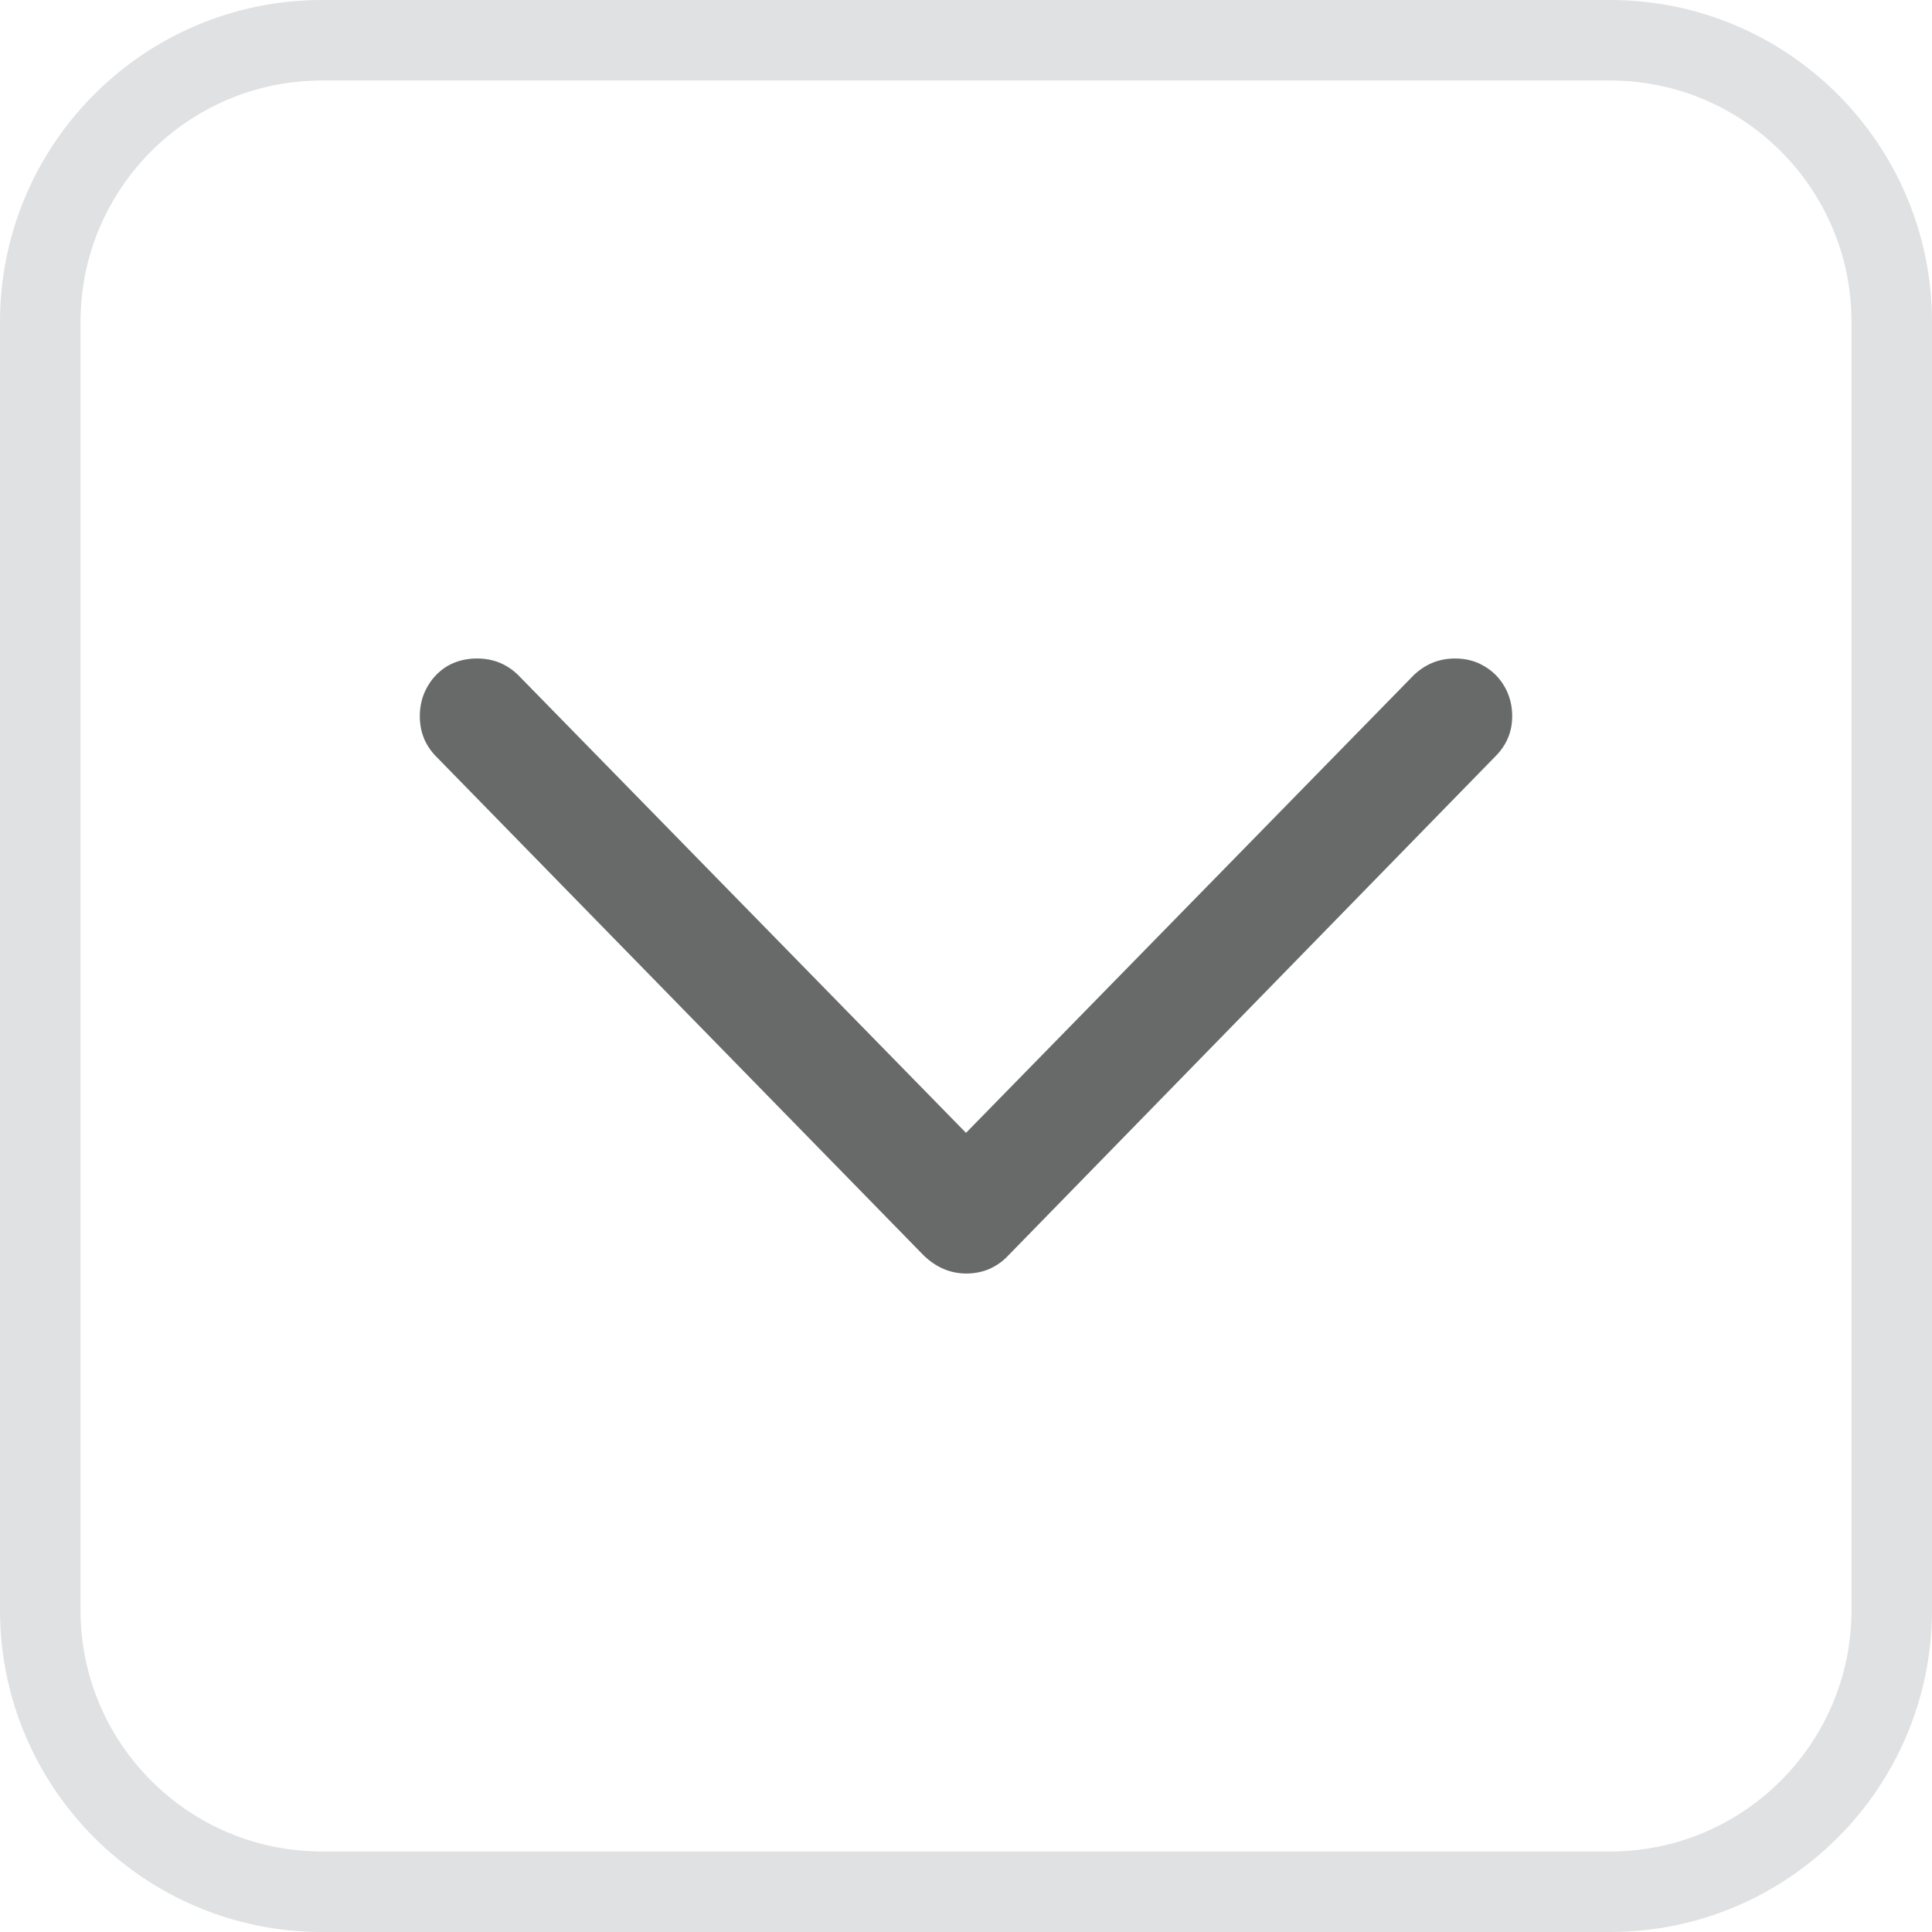
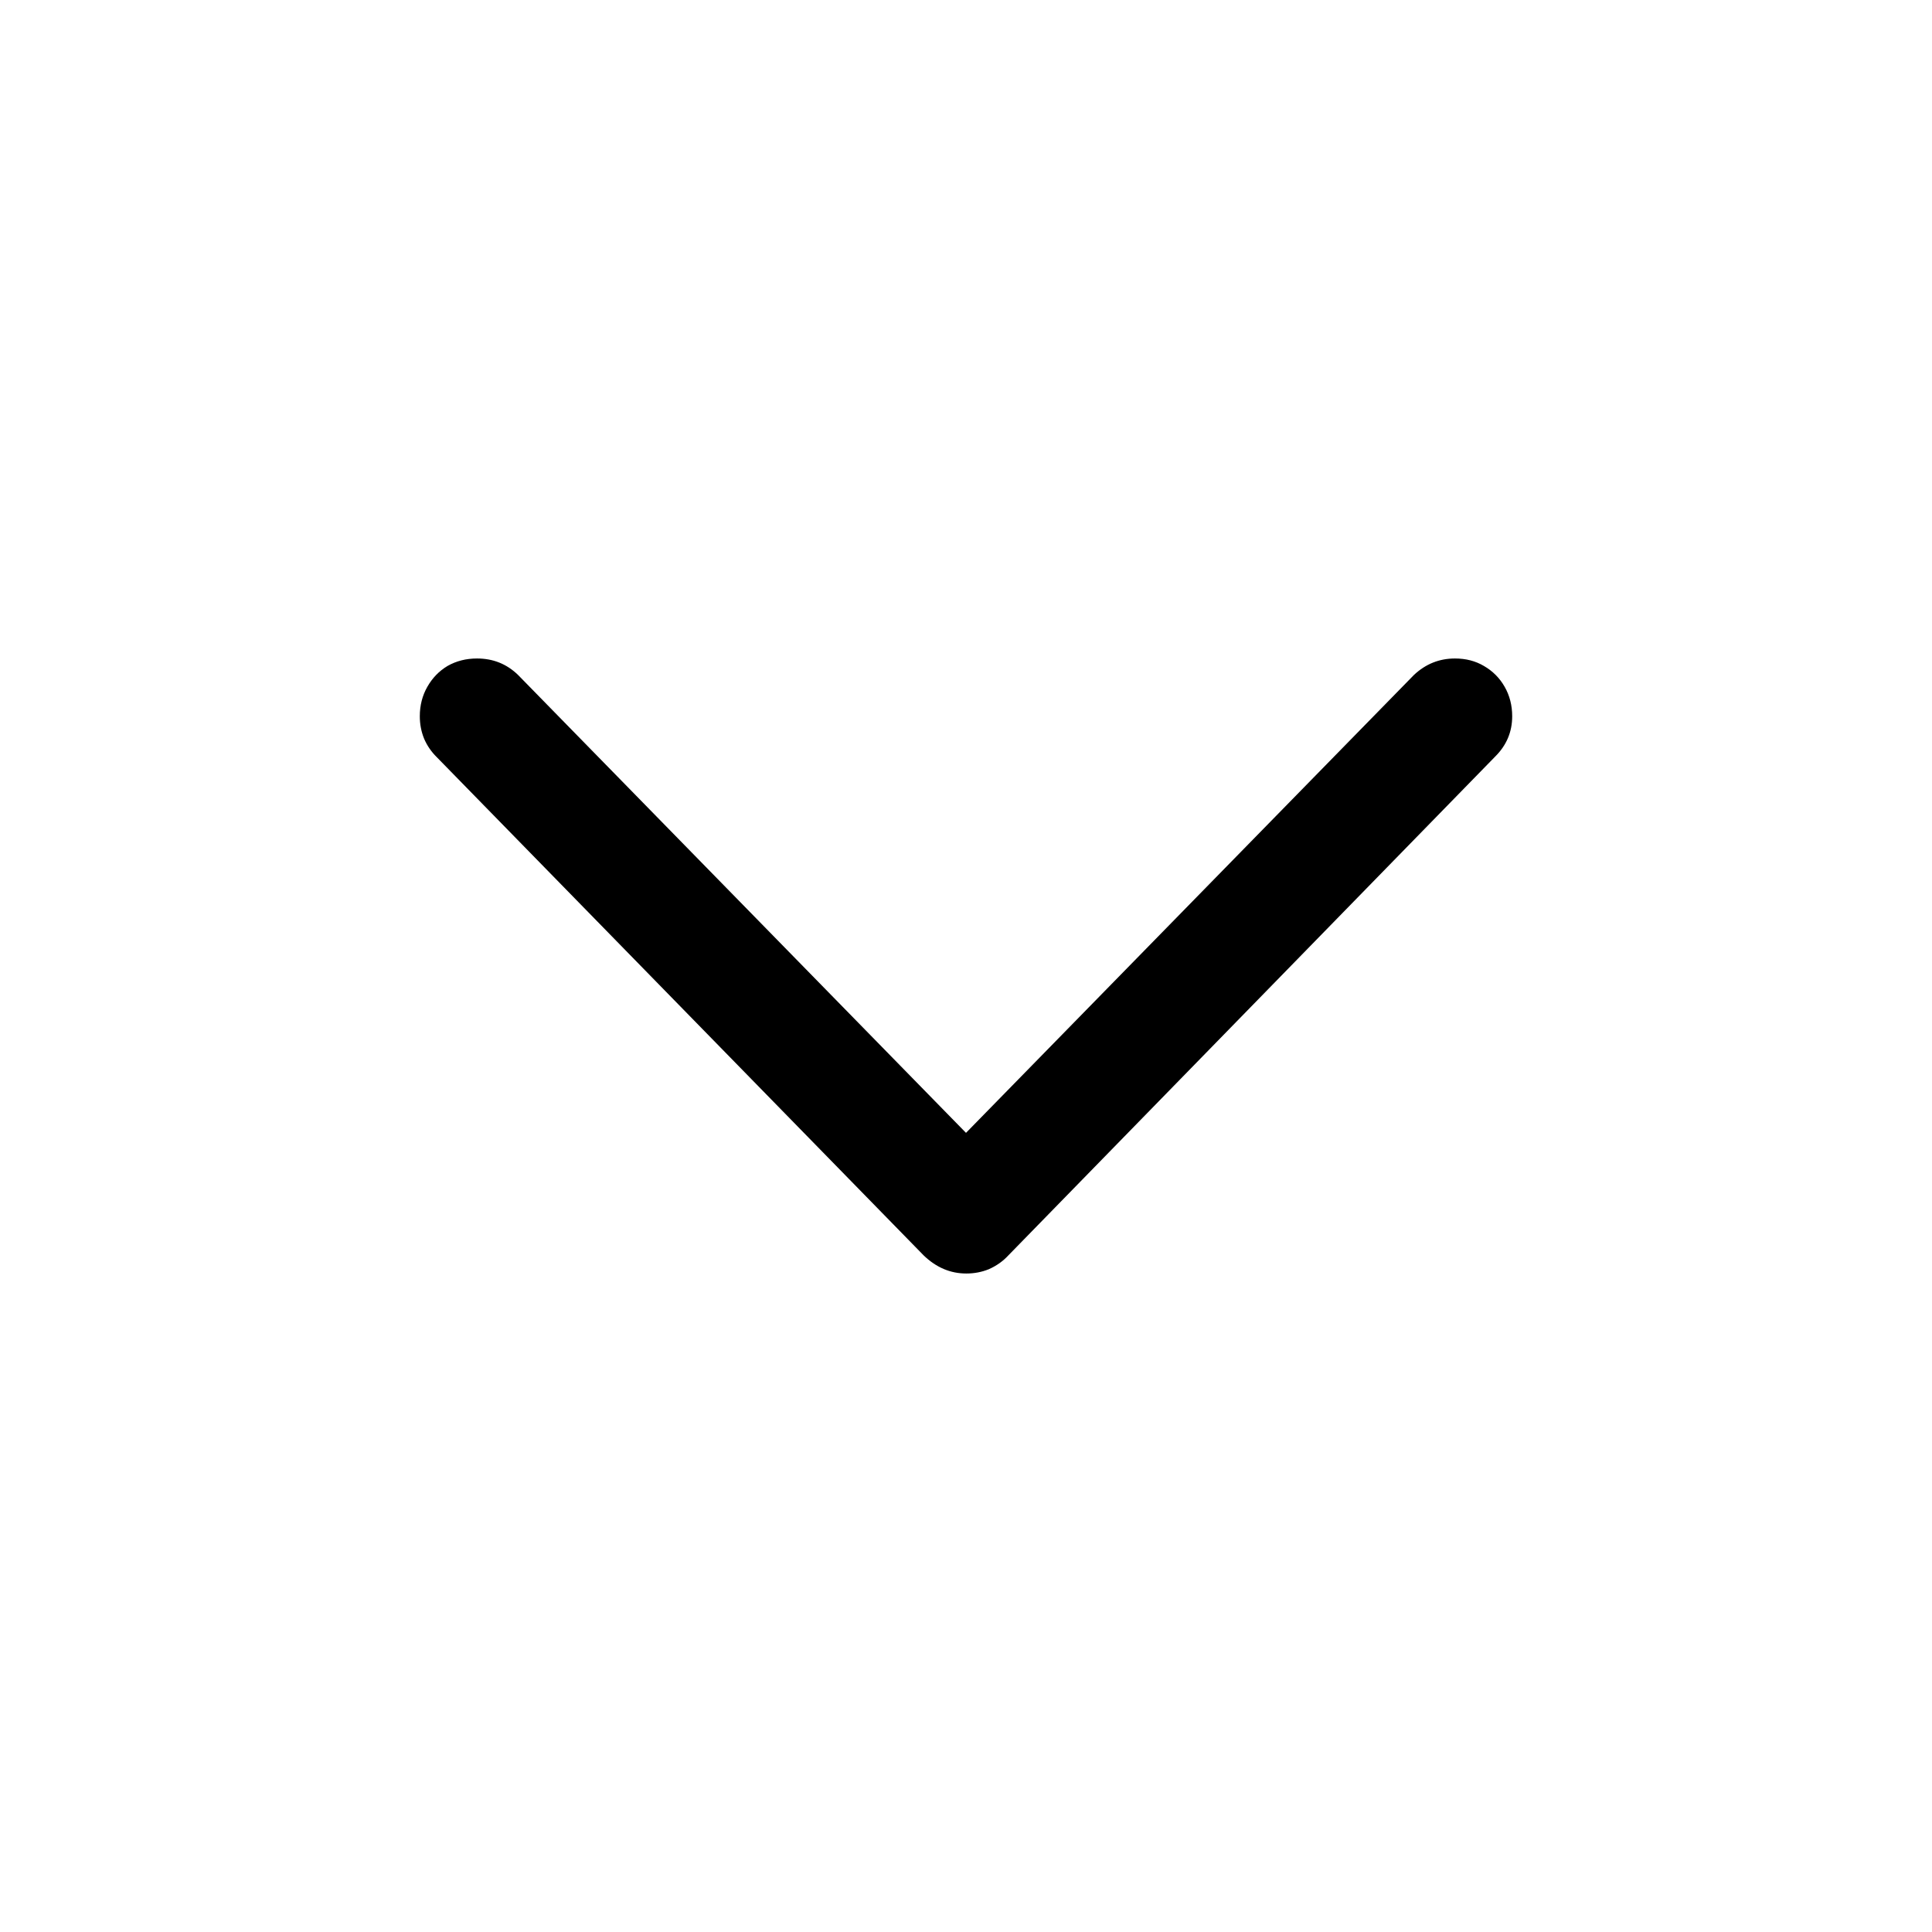
- <svg xmlns="http://www.w3.org/2000/svg" width="24" height="24" viewBox="0 0 24 24" fill="none">
-   <rect x="0.5" y="0.5" width="23" height="23" rx="3.5" stroke="#DFE1E2" />
-   <path d="M12.004 15.82C11.806 15.82 11.629 15.745 11.473 15.594L5.426 9.406C5.358 9.339 5.306 9.263 5.27 9.18C5.233 9.091 5.215 8.997 5.215 8.898C5.215 8.763 5.246 8.641 5.309 8.531C5.371 8.422 5.454 8.336 5.559 8.273C5.668 8.211 5.79 8.18 5.926 8.18C6.124 8.18 6.293 8.247 6.434 8.383L12.418 14.5H11.582L17.566 8.383C17.712 8.247 17.881 8.18 18.074 8.18C18.21 8.18 18.329 8.211 18.434 8.273C18.543 8.336 18.629 8.422 18.691 8.531C18.754 8.641 18.785 8.763 18.785 8.898C18.785 9.091 18.715 9.258 18.574 9.398L12.527 15.594C12.46 15.667 12.379 15.724 12.285 15.766C12.197 15.802 12.103 15.82 12.004 15.82Z" fill="#686969" />
+ <svg xmlns="http://www.w3.org/2000/svg" viewBox="0 0 24 24">
+   <path d="M12.004 15.82C11.806 15.82 11.629 15.745 11.473 15.594L5.426 9.406C5.358 9.339 5.306 9.263 5.27 9.18C5.233 9.091 5.215 8.997 5.215 8.898C5.215 8.763 5.246 8.641 5.309 8.531C5.371 8.422 5.454 8.336 5.559 8.273C5.668 8.211 5.79 8.18 5.926 8.18C6.124 8.18 6.293 8.247 6.434 8.383L12.418 14.5H11.582L17.566 8.383C17.712 8.247 17.881 8.18 18.074 8.18C18.21 8.18 18.329 8.211 18.434 8.273C18.543 8.336 18.629 8.422 18.691 8.531C18.754 8.641 18.785 8.763 18.785 8.898C18.785 9.091 18.715 9.258 18.574 9.398L12.527 15.594C12.46 15.667 12.379 15.724 12.285 15.766C12.197 15.802 12.103 15.82 12.004 15.82Z" />
</svg>
